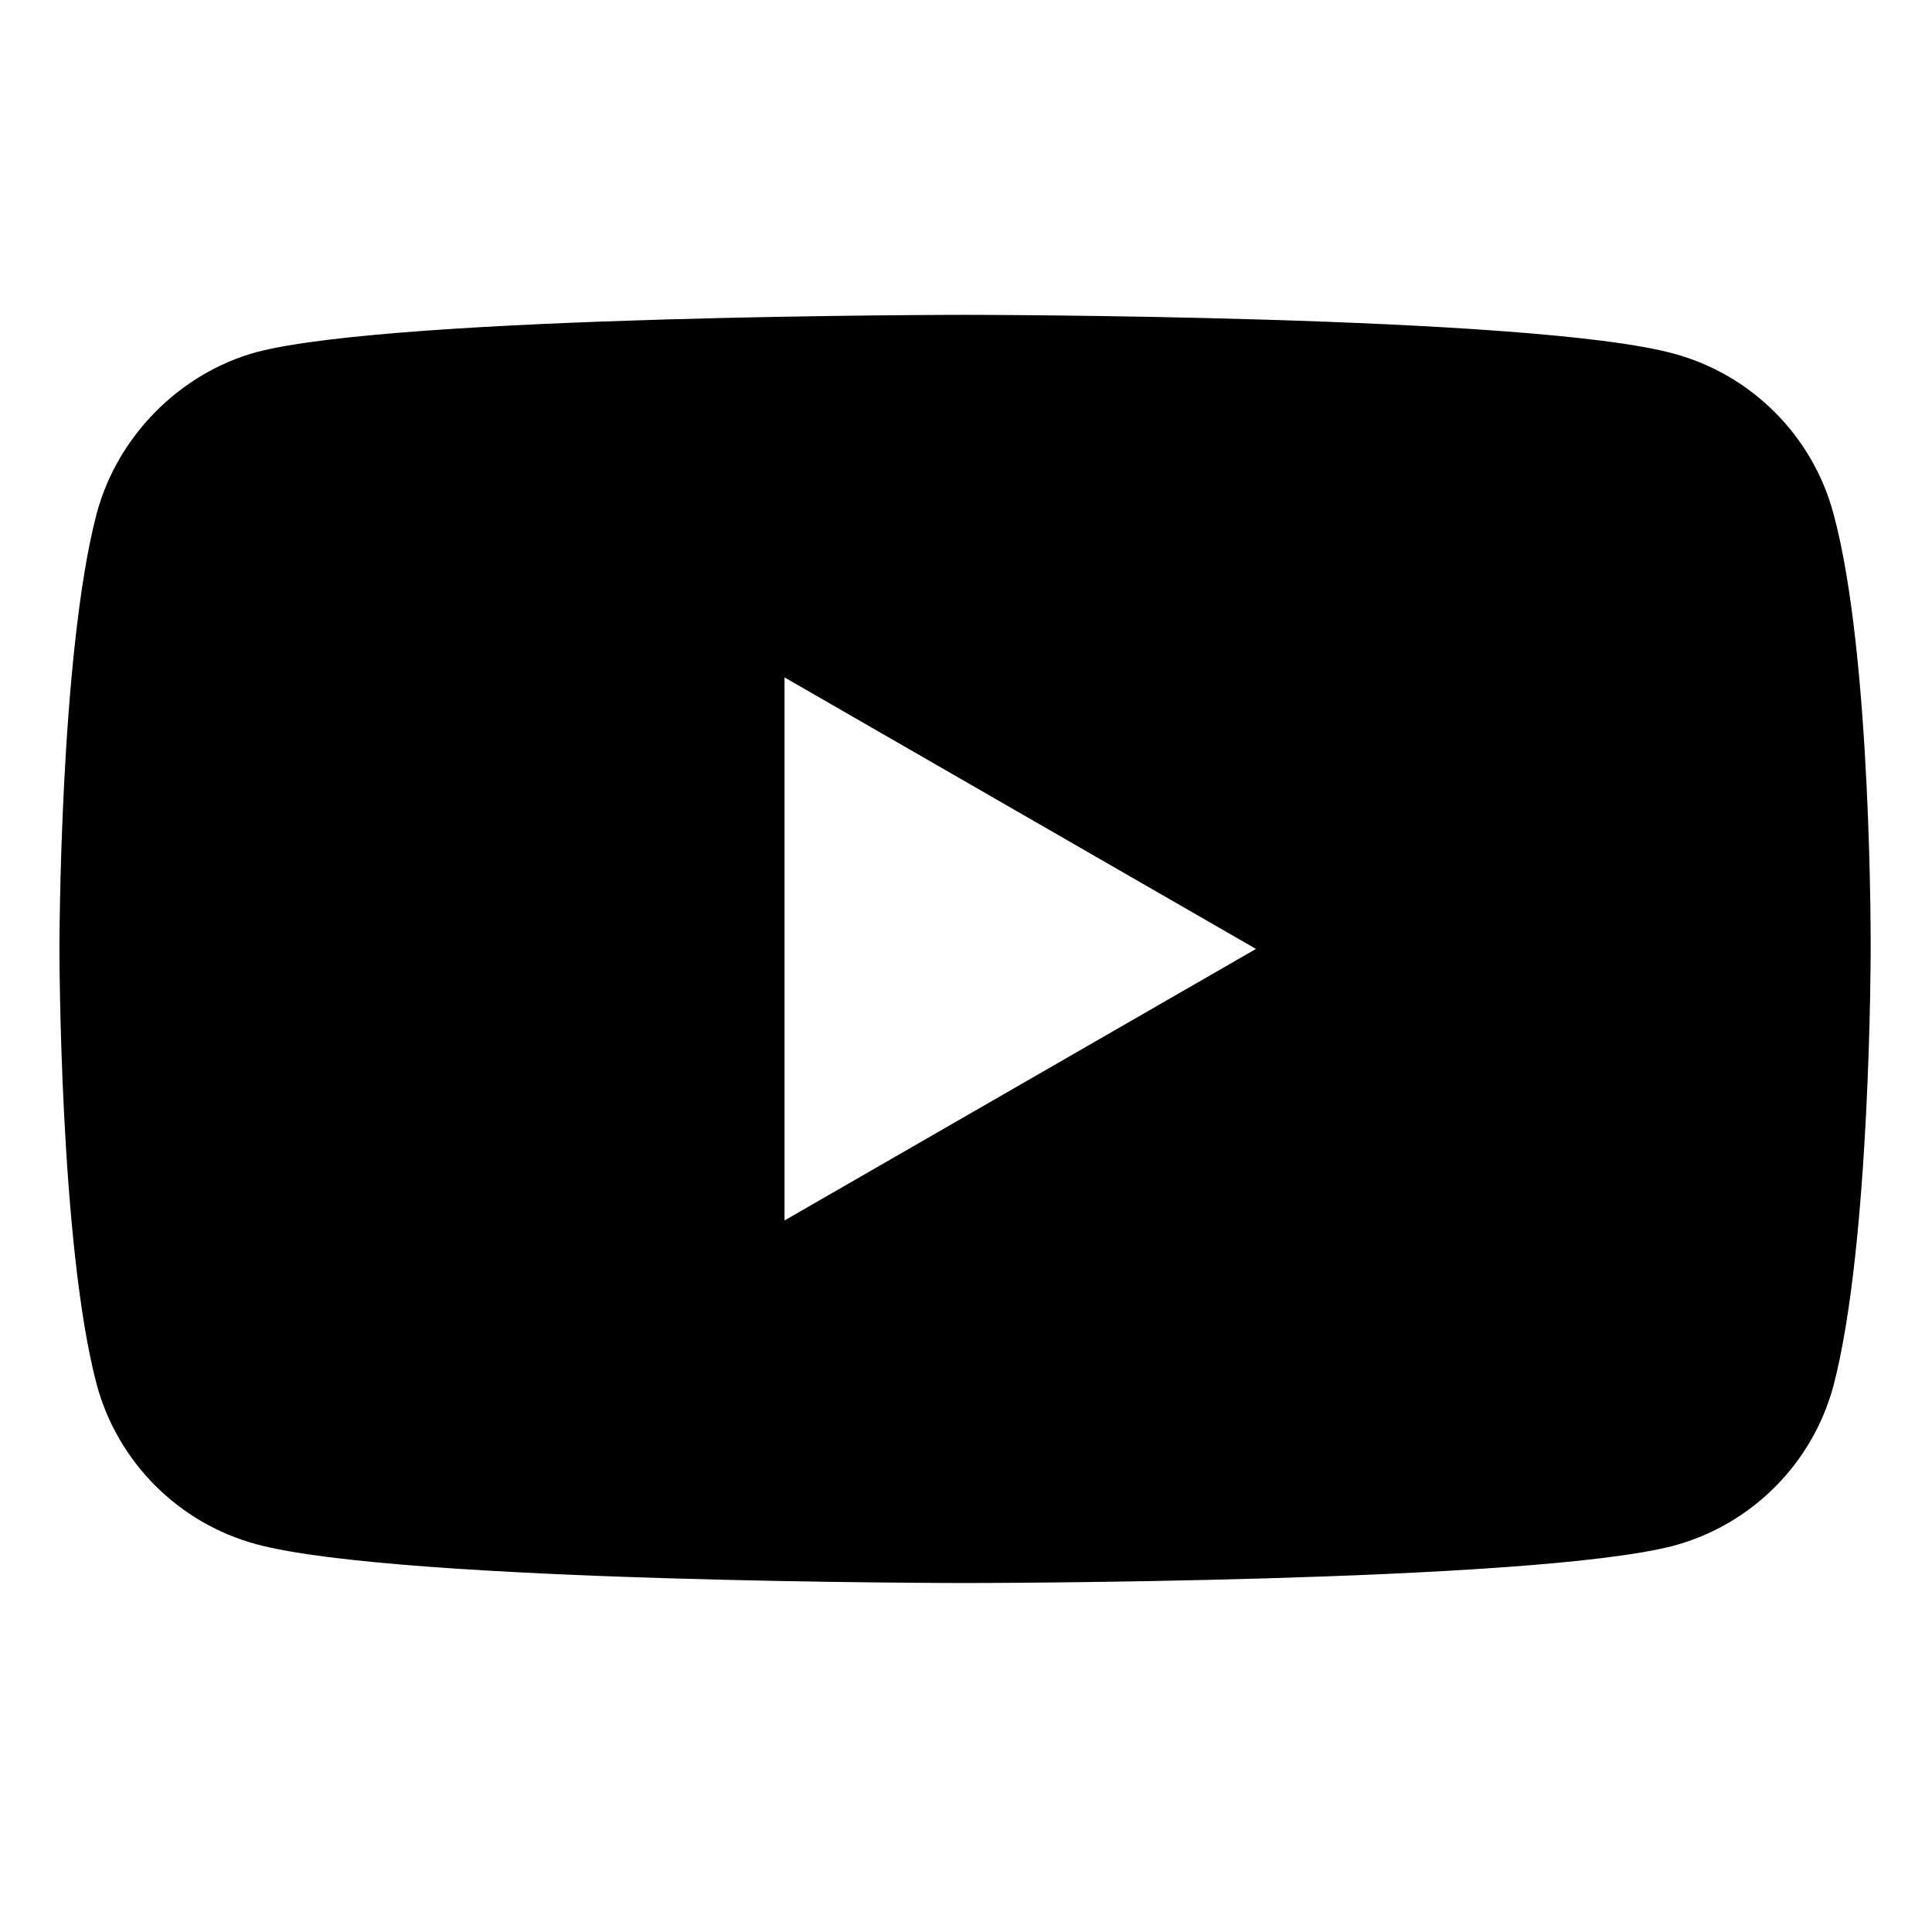
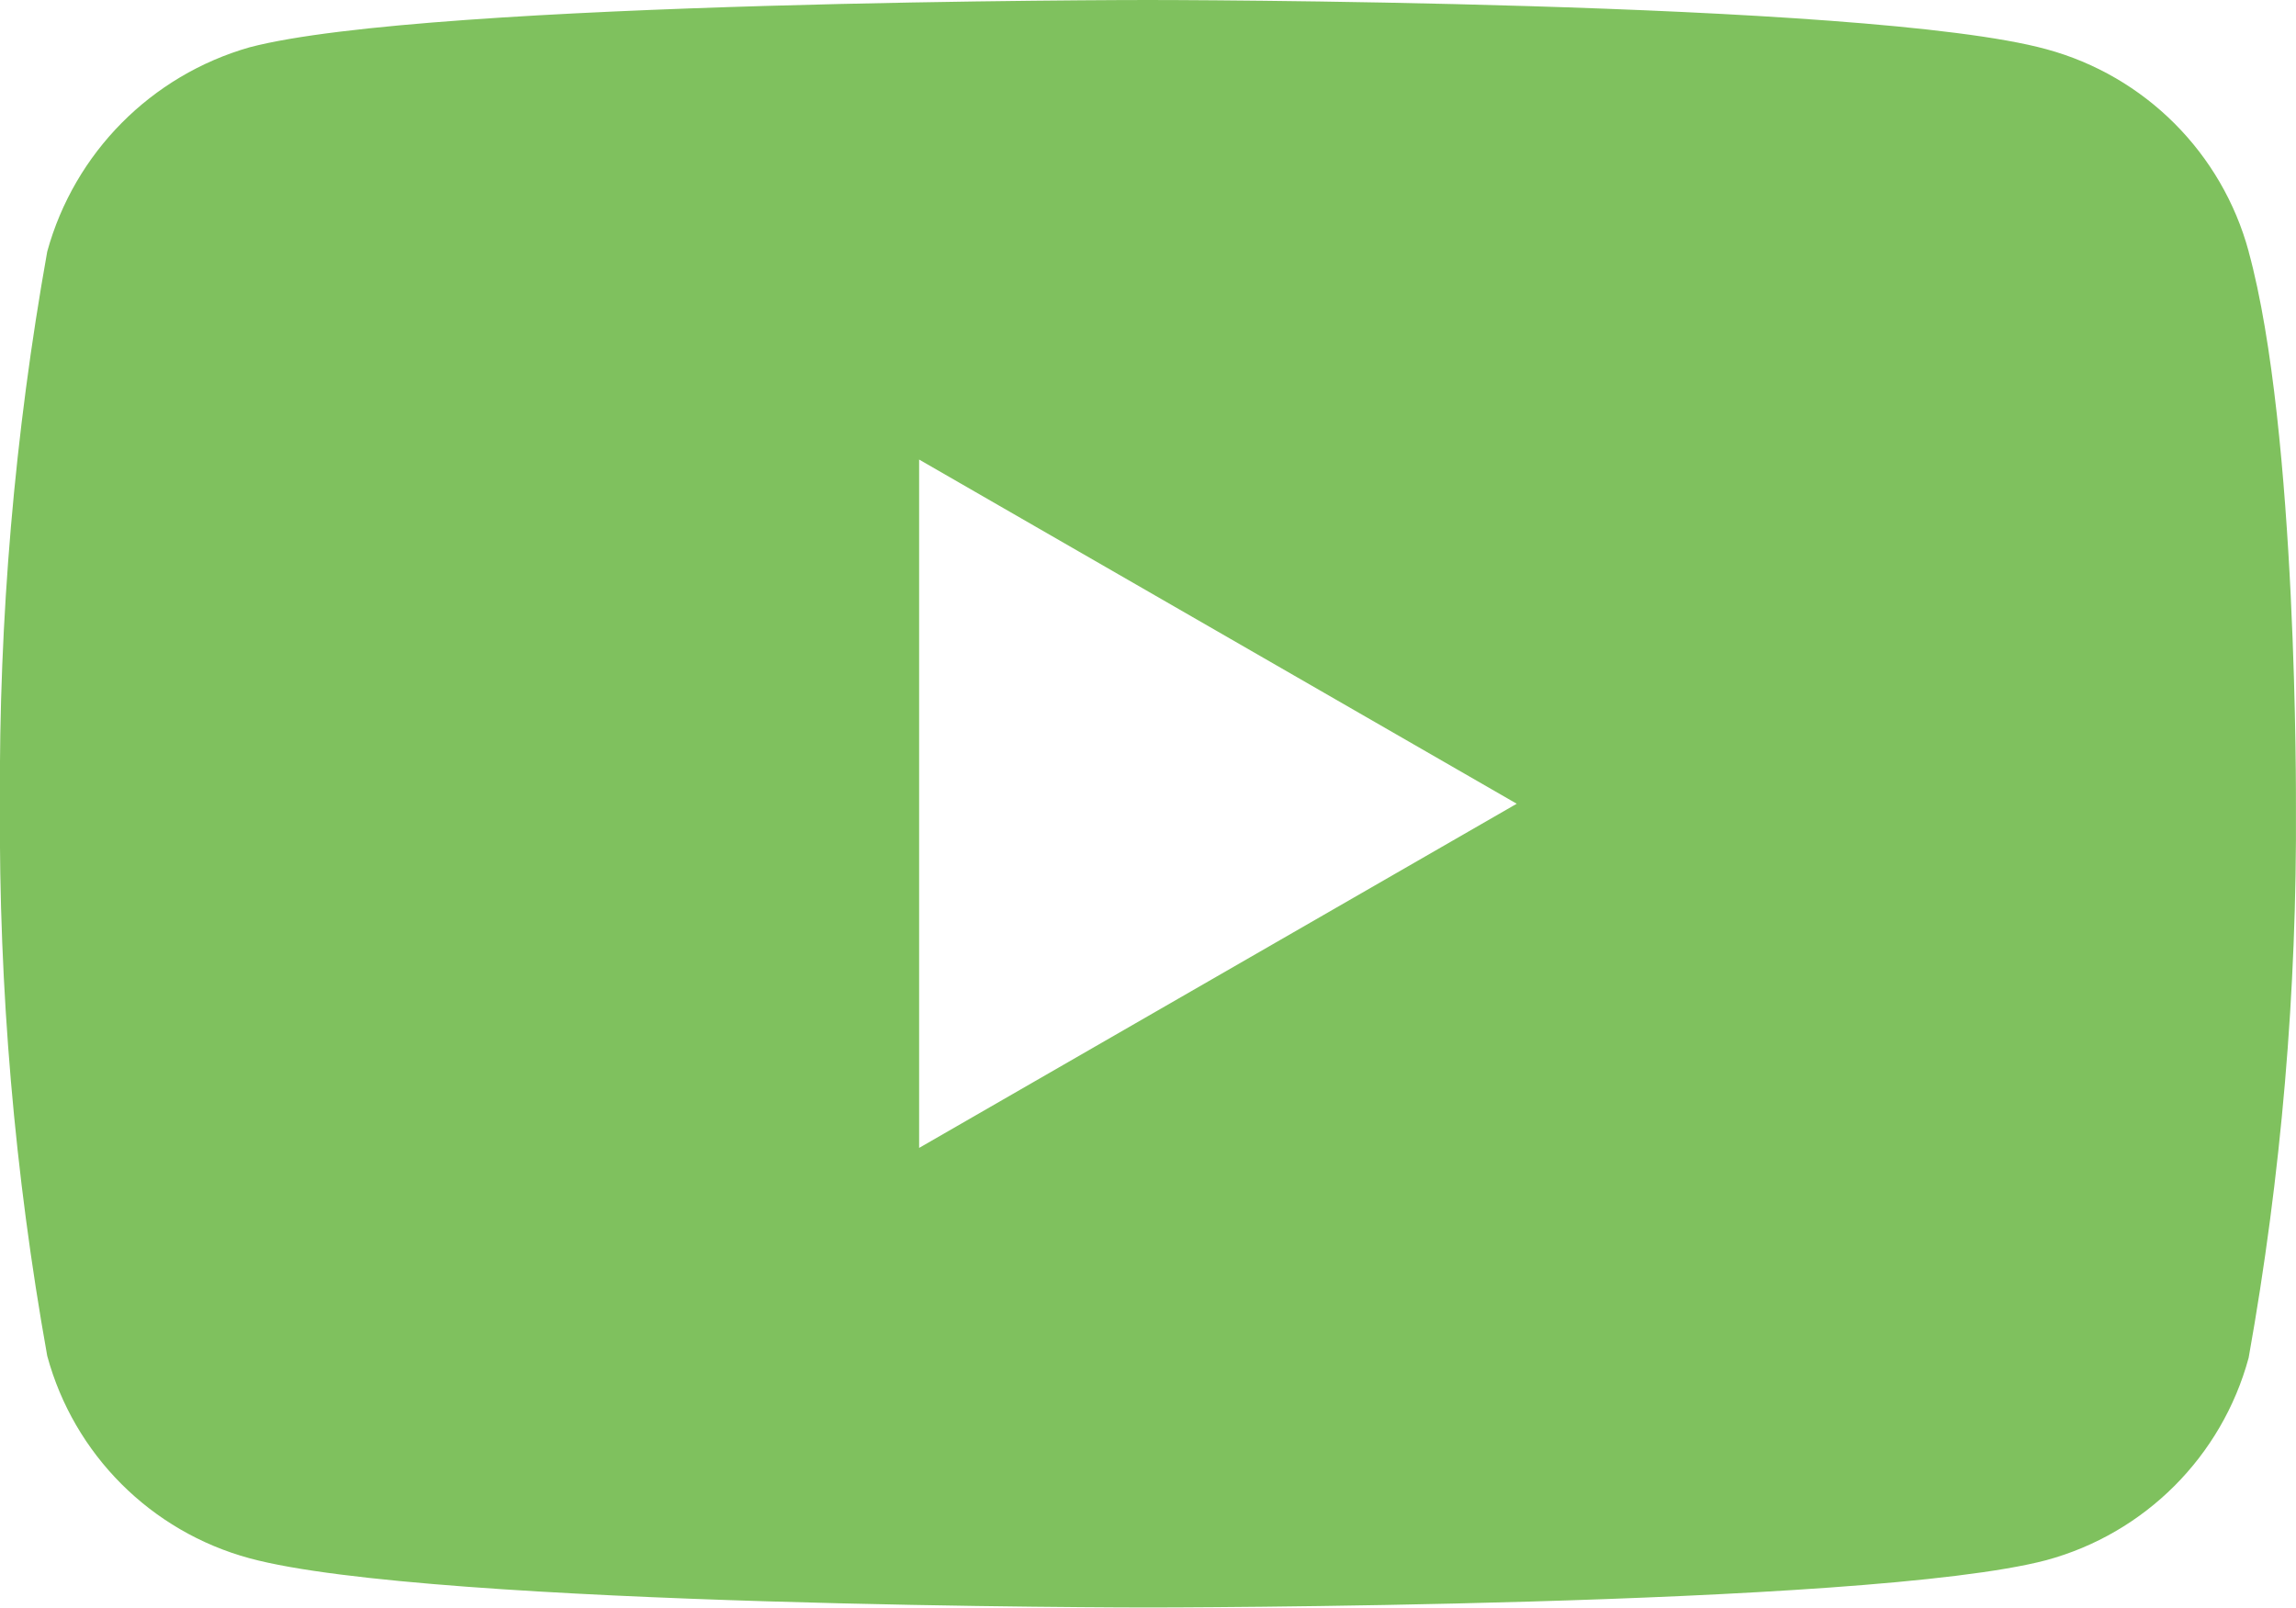
- <svg xmlns="http://www.w3.org/2000/svg" height="682pt" viewBox="-21 -117 682.667 682" width="682pt">
-   <path d="m626.812 64.035c-7.375-27.418-28.992-49.031-56.406-56.414-50.082-13.703-250.414-13.703-250.414-13.703s-200.324 0-250.406 13.184c-26.887 7.375-49.031 29.52-56.406 56.934-13.18 50.078-13.18 153.934-13.18 153.934s0 104.379 13.18 153.934c7.383 27.414 28.992 49.027 56.41 56.41 50.605 13.707 250.41 13.707 250.41 13.707s200.324 0 250.406-13.184c27.418-7.379 49.031-28.992 56.414-56.406 13.176-50.082 13.176-153.934 13.176-153.934s.527-104.383-13.184-154.461zm-370.602 249.879v-191.891l166.586 95.945zm0 0" />
+ <svg xmlns="http://www.w3.org/2000/svg" width="35" height="24.506" viewBox="0 0 35 24.506">
+   <g id="video" transform="translate(-726.001 -239)">
+     <path id="video-2" data-name="video" d="M34.28-2.247a4.385,4.385,0,0,0-3.085-3.085C28.456-6.082,17.5-6.082,17.5-6.082s-10.955,0-13.694.721A4.474,4.474,0,0,0,.721-2.247,46.2,46.2,0,0,0,0,6.171a46.033,46.033,0,0,0,.721,8.418,4.385,4.385,0,0,0,3.085,3.085c2.767.75,13.694.75,13.694.75s10.955,0,13.694-.721a4.385,4.385,0,0,0,3.085-3.085A46.217,46.217,0,0,0,35,6.2s.029-5.708-.721-8.447ZM14.012,11.418V.924l9.11,5.247Zm0,0" transform="translate(726 245.082)" fill="#7fc15e" />
+   </g>
</svg>
